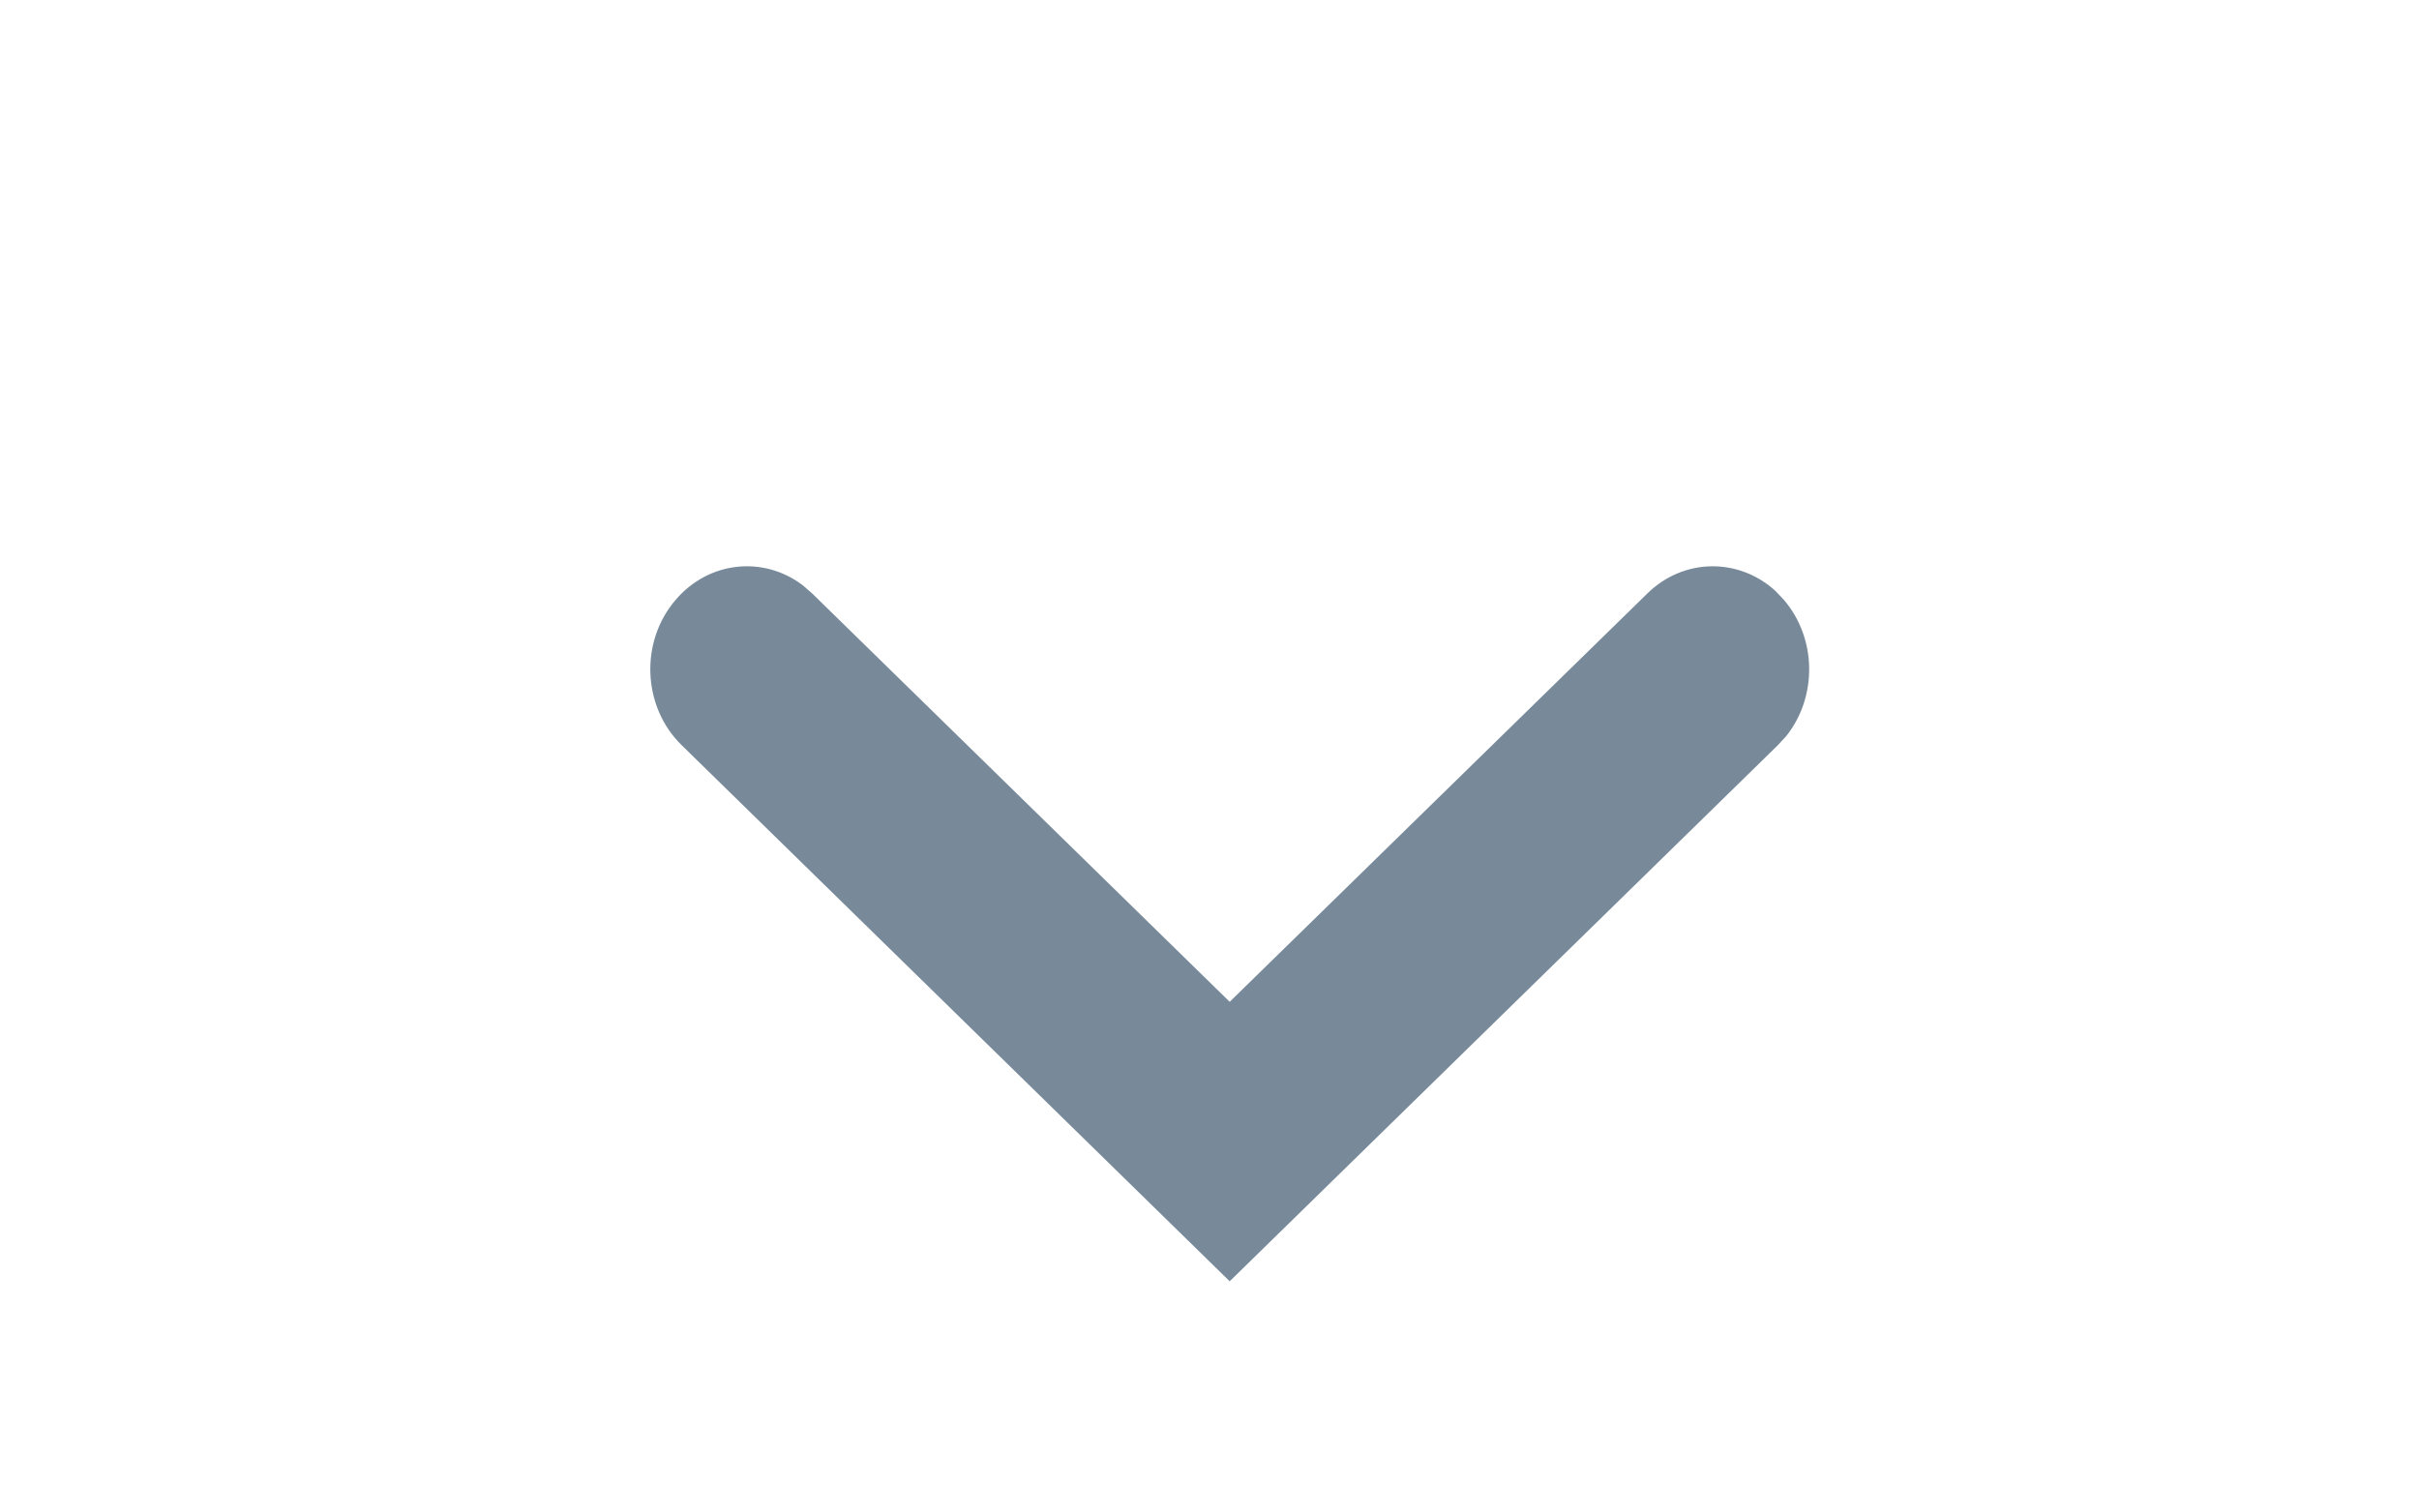
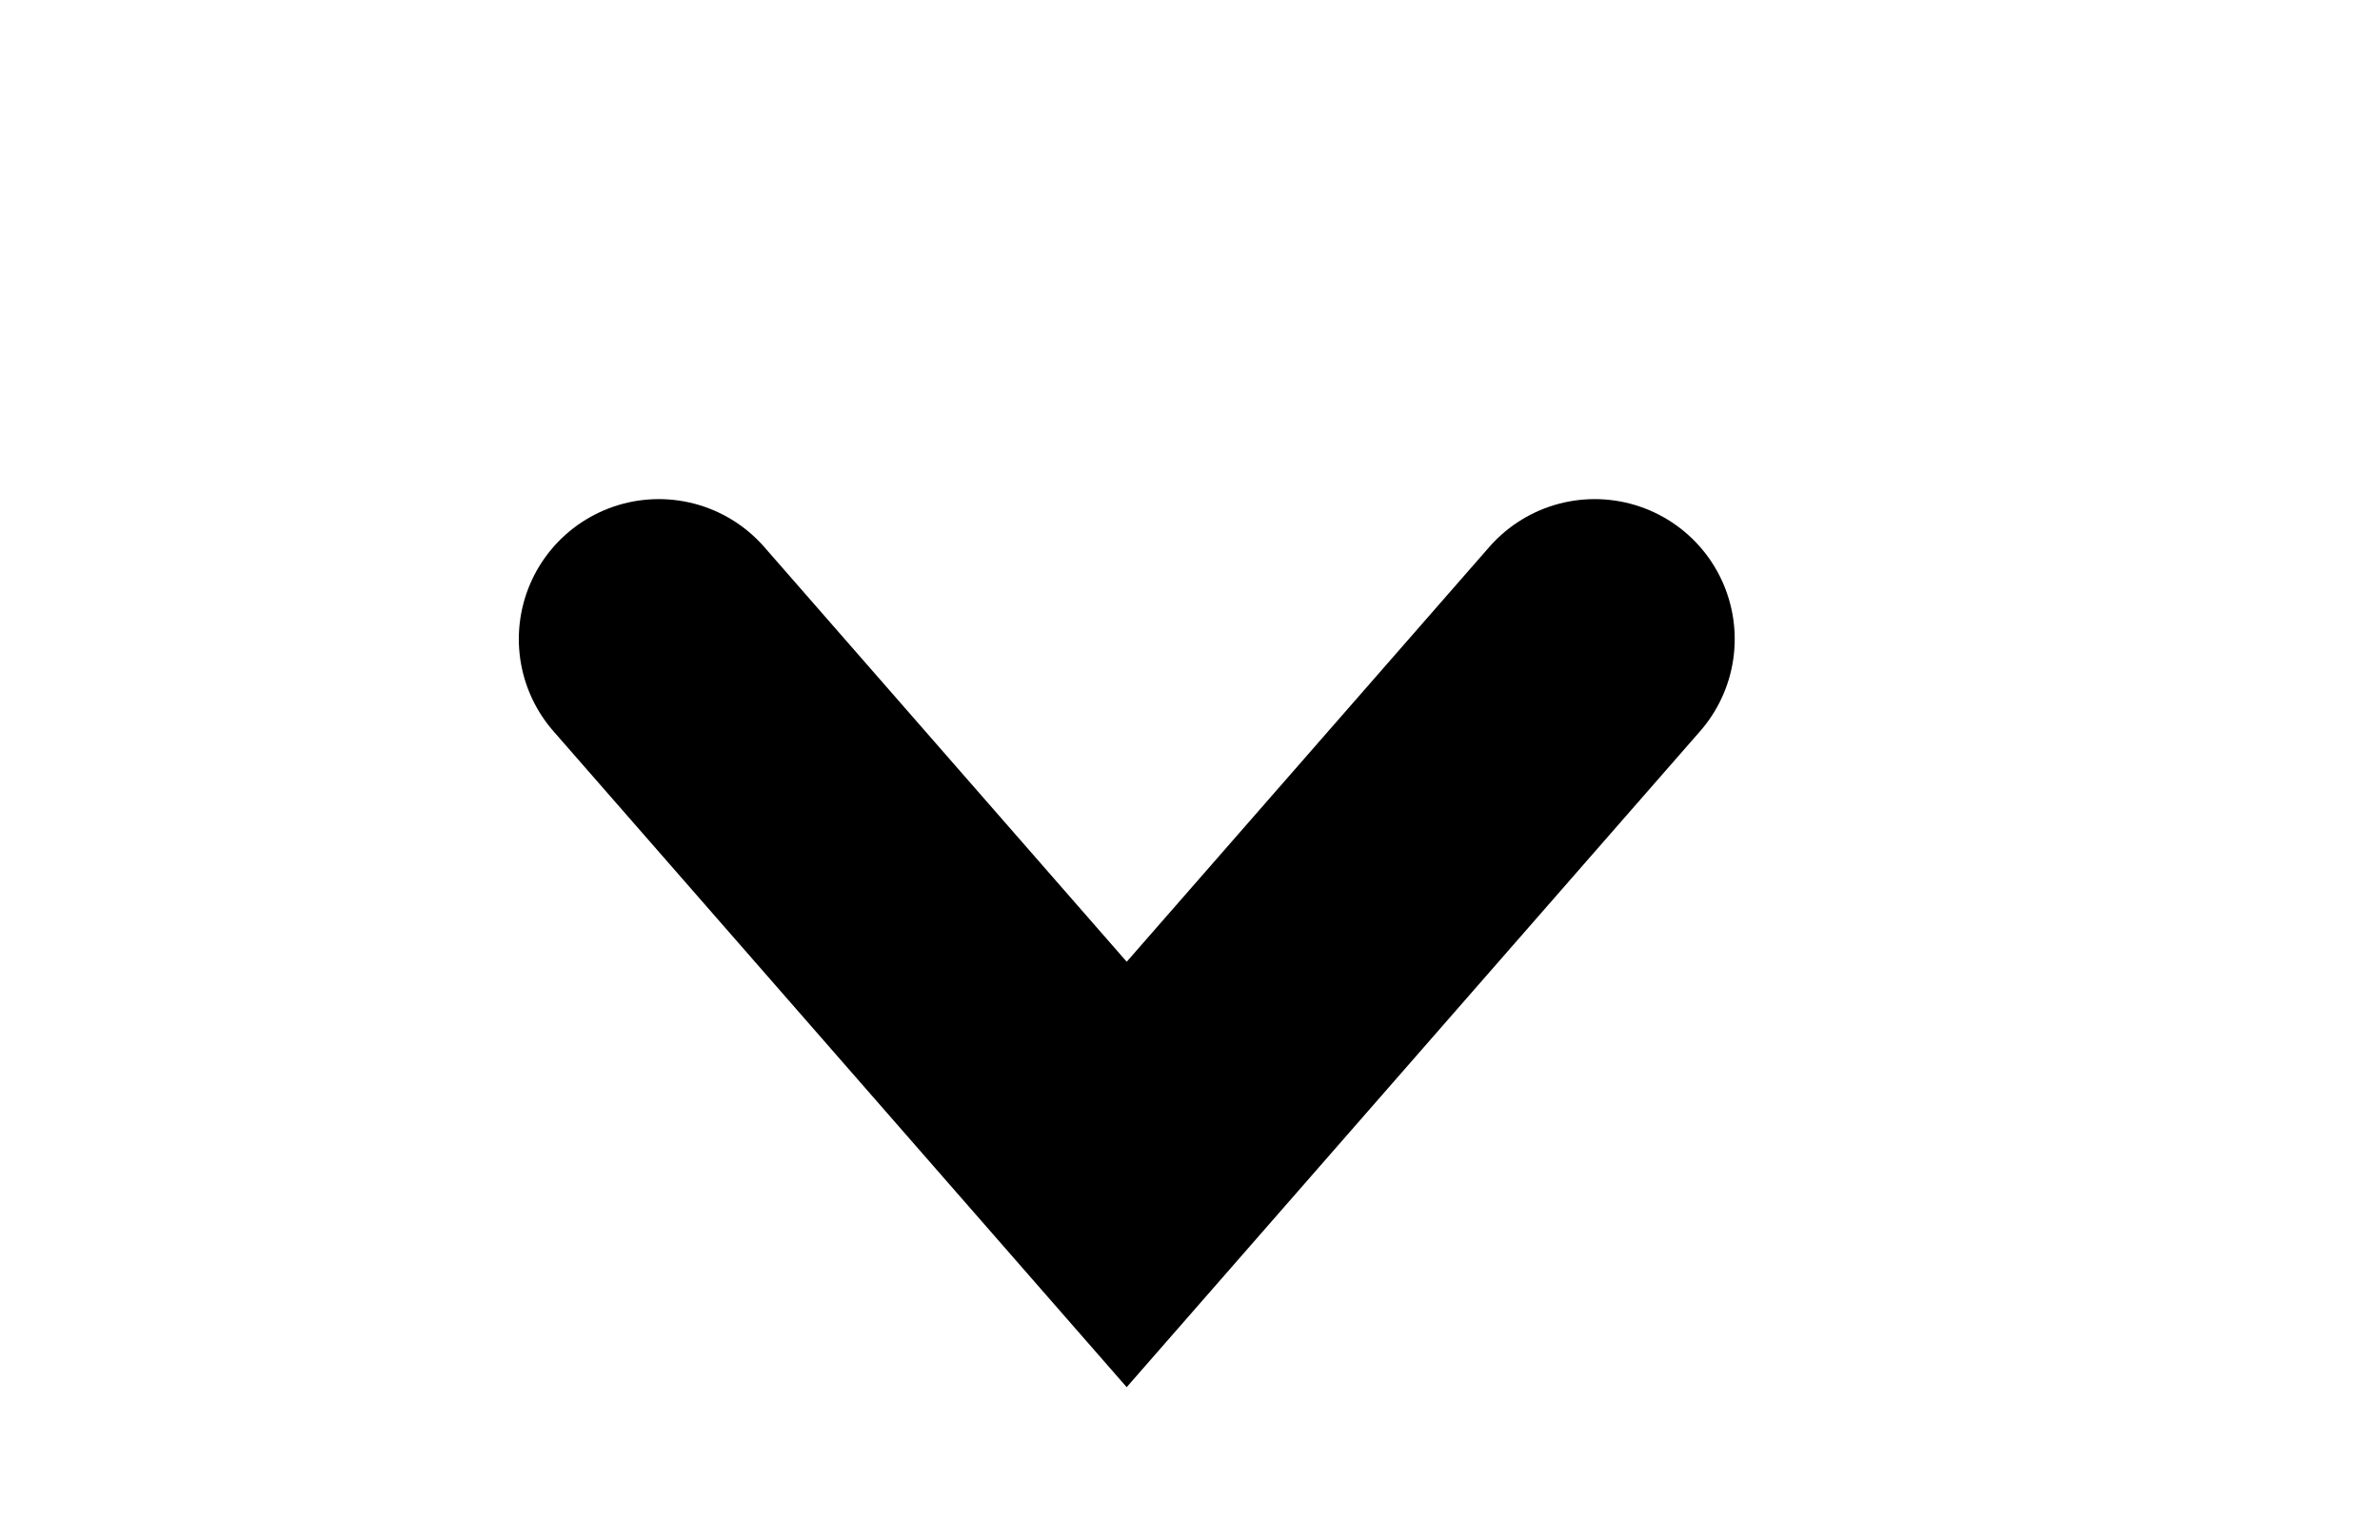
- <svg xmlns="http://www.w3.org/2000/svg" width="16px" height="10px" viewBox="0 0 16 10" version="1.1">
-   <g id="sorted-desc" stroke="none" stroke-width="1" fill="none" fill-rule="evenodd">
-     <g id="Group-3-Copy" transform="translate(8.166667, 6) scale(1, -1) translate(-8.166667, -6) translate(3.666667, 3)" fill="#788A9A" fill-rule="nonzero">
-       <path d="M5.649,-0.737 C5.903,-0.997 6.334,-1.015 6.611,-0.776 C6.868,-0.556 6.903,-0.195 6.707,0.064 L6.653,0.126 L3.951,2.888 L6.653,5.651 C6.888,5.891 6.89,6.254 6.671,6.496 L6.611,6.553 C6.355,6.773 5.968,6.775 5.71,6.57 L5.649,6.514 L2.102,2.888 L5.649,-0.737 Z" id="Path" transform="translate(4.467275, 2.888429) scale(1, -1) rotate(-90) translate(-4.467275, -2.888429) " />
+ <svg xmlns="http://www.w3.org/2000/svg" width="17px" height="11px" viewBox="0 0 17 11" version="1.1">
+   <g id="sorted-desc" stroke="none" fill="none" transform="translate(0.0481, 0.3268)" fill-rule="evenodd" stroke-linecap="round" stroke-width="1">
+     <g id="Group-3-Copy" stroke="#000000" transform="translate(11.6667, 4) scale(-1, 1) rotate(-180) translate(-11.6667, -4)translate(3.6667, -1)" stroke-width="2">
+       <polyline id="Path-2" points="0.991 4.761 4.333 0.936 7.676 4.761" />
    </g>
  </g>
</svg>
